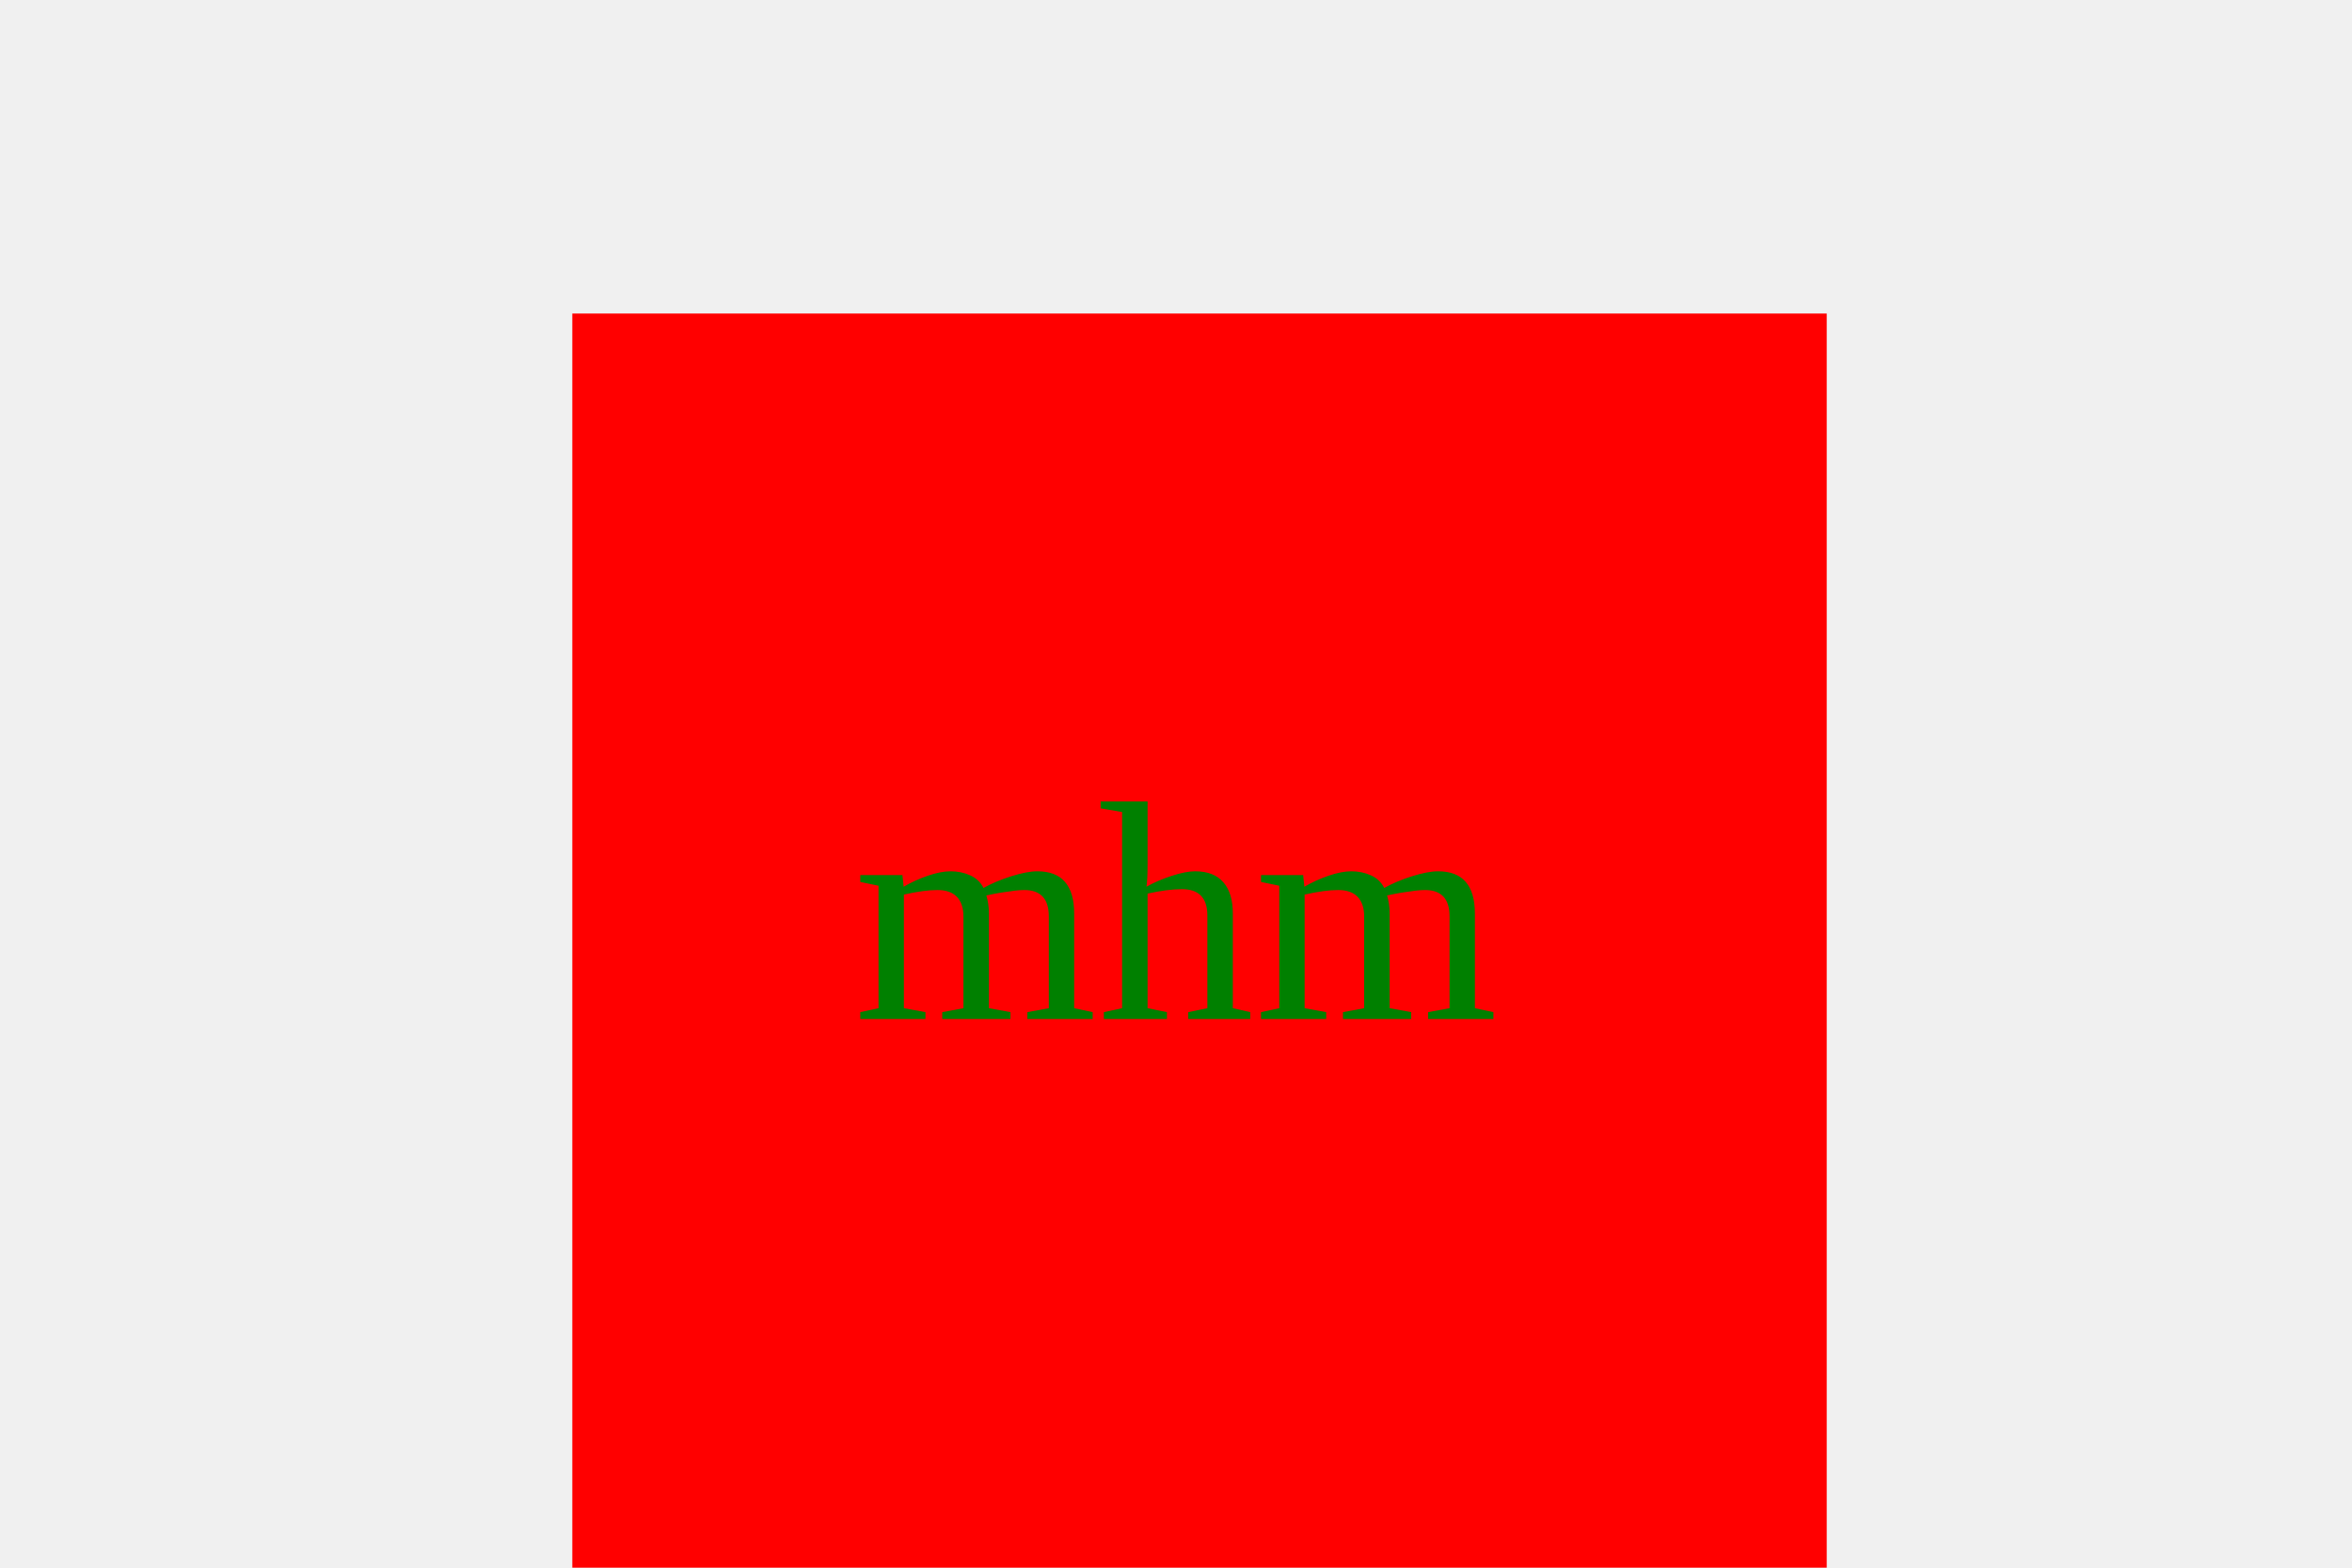
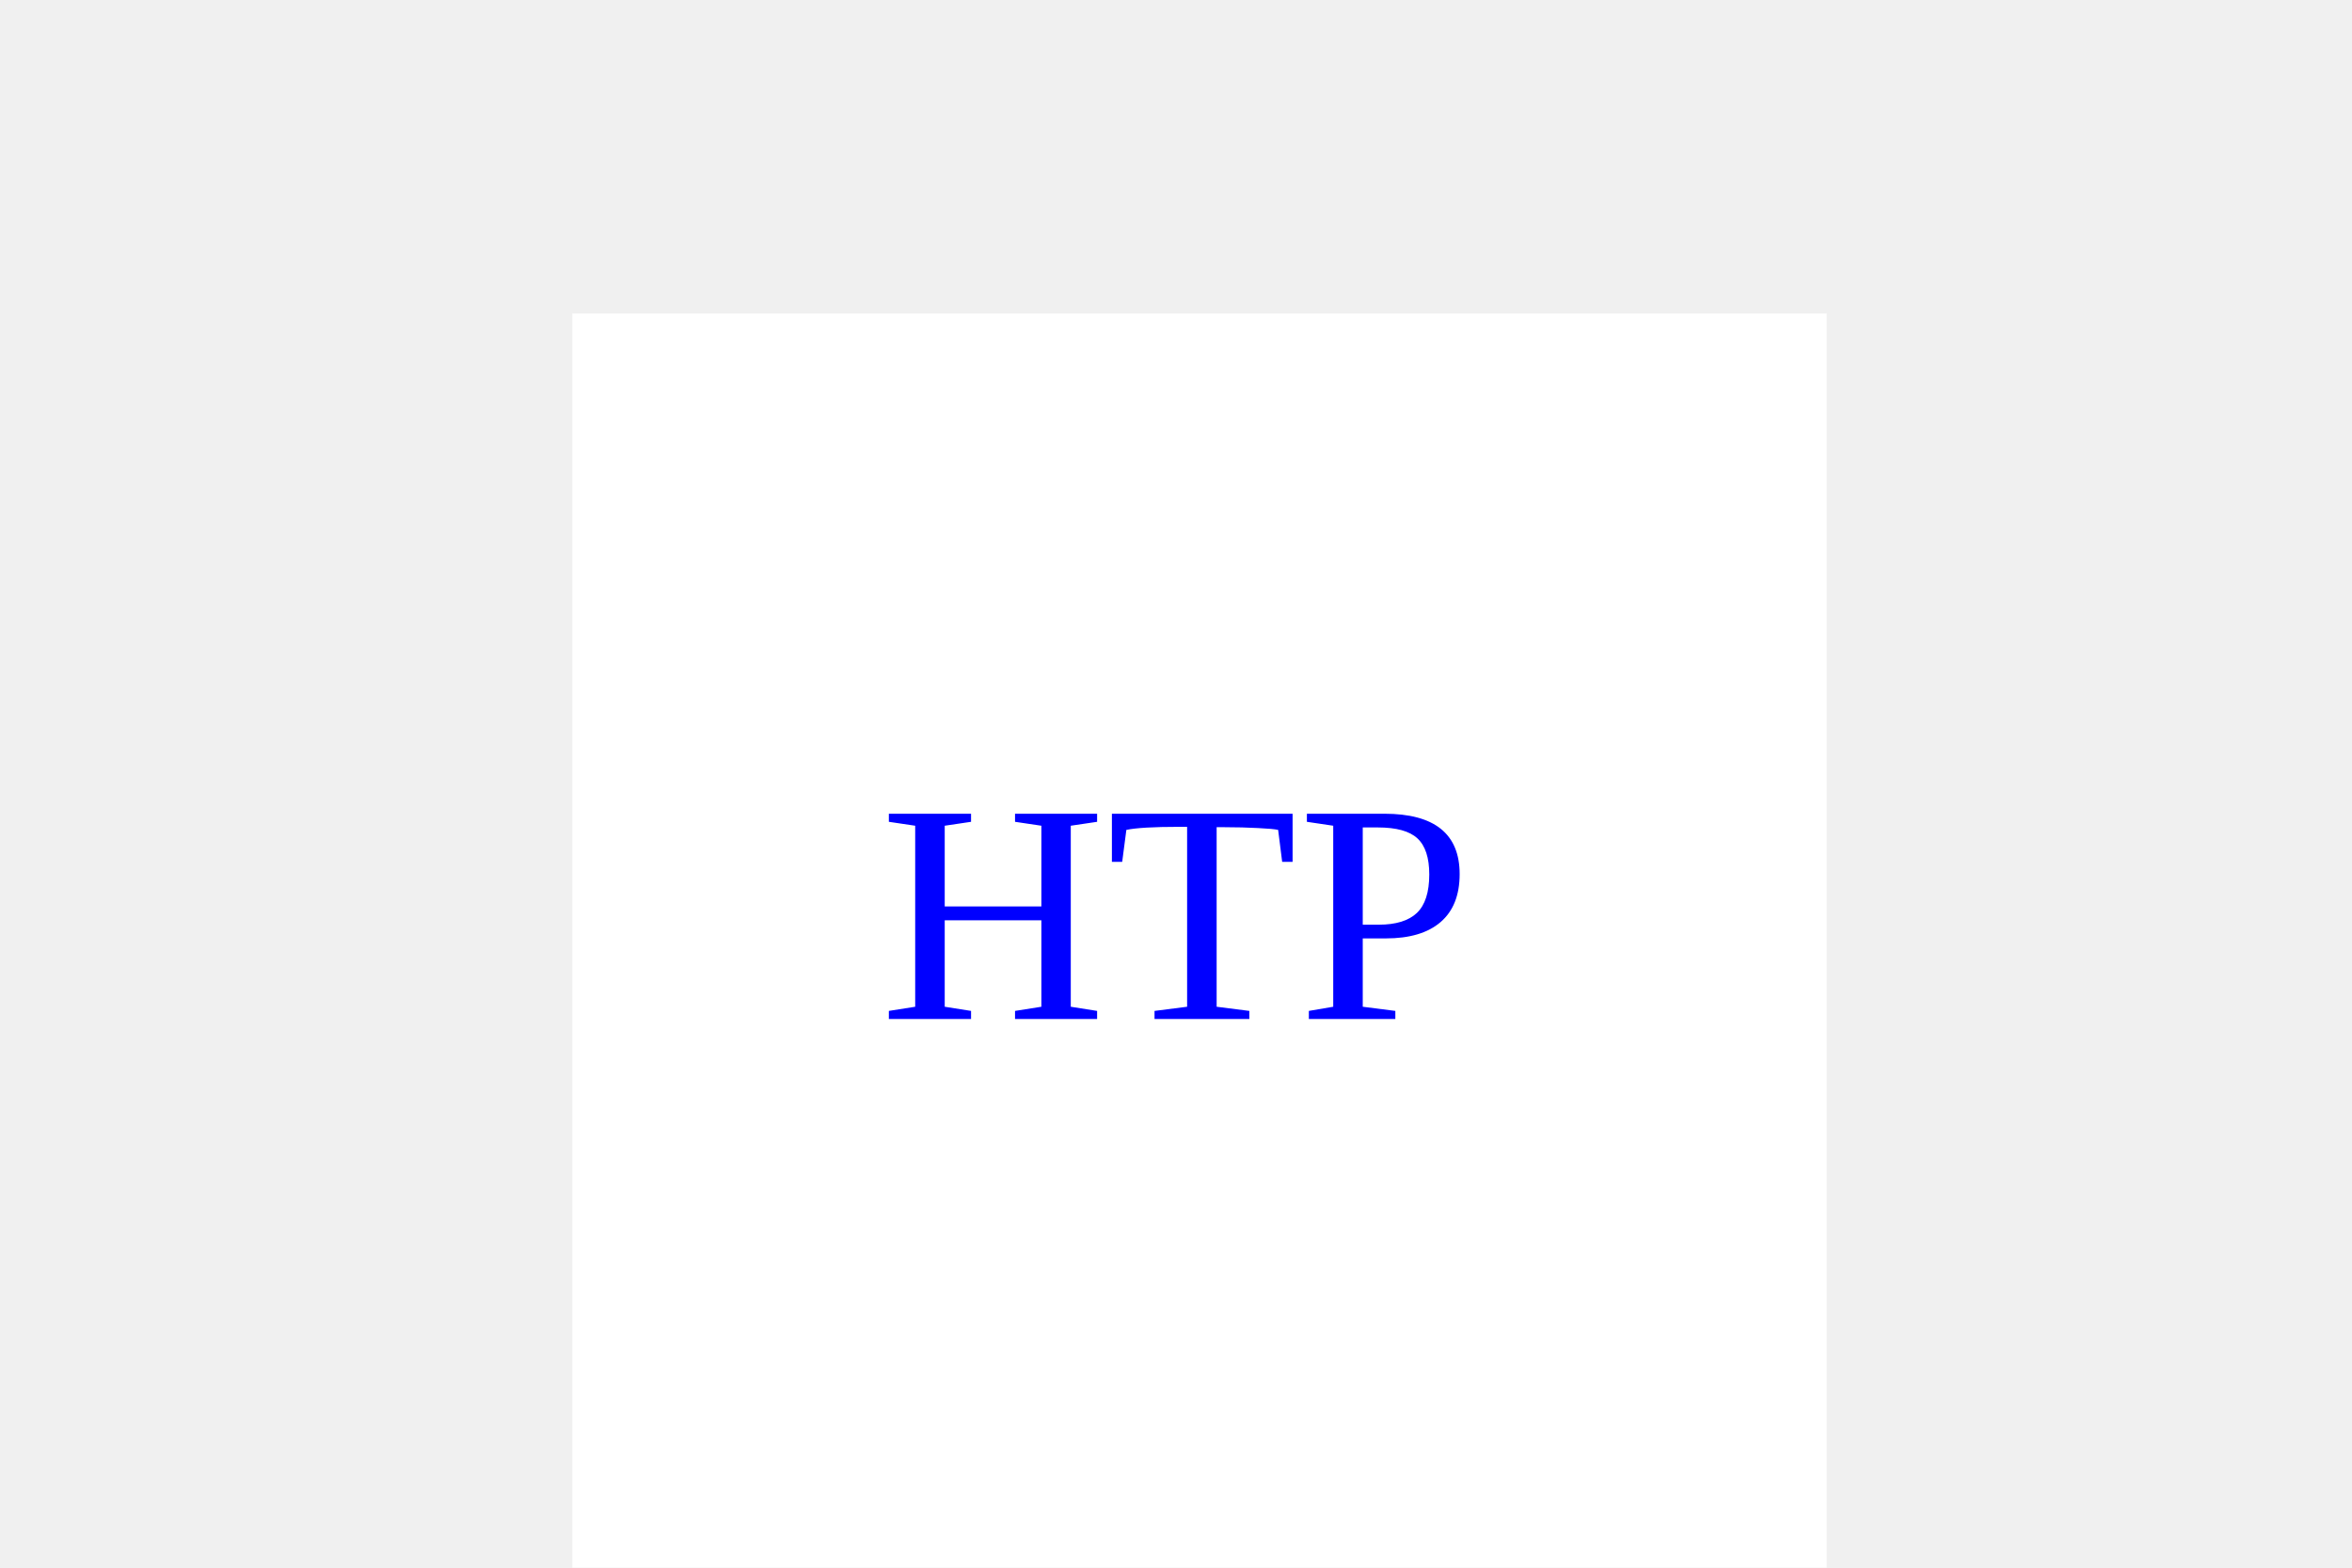
<svg xmlns="http://www.w3.org/2000/svg" version="1.1" width="300" height="200">
-   <g>Square<rect x="73" y="40" width="160" height="160" fill="red" />
-     <text x="150" y="130" text-anchor="middle" font-size="40" fill="green">mhm</text>
+   <g>Square<rect x="73" y="40" width="160" height="160" fill="White" />
+     <text x="150" y="130" text-anchor="middle" font-size="40" fill="Blue">HTP</text>
  </g>
</svg>
